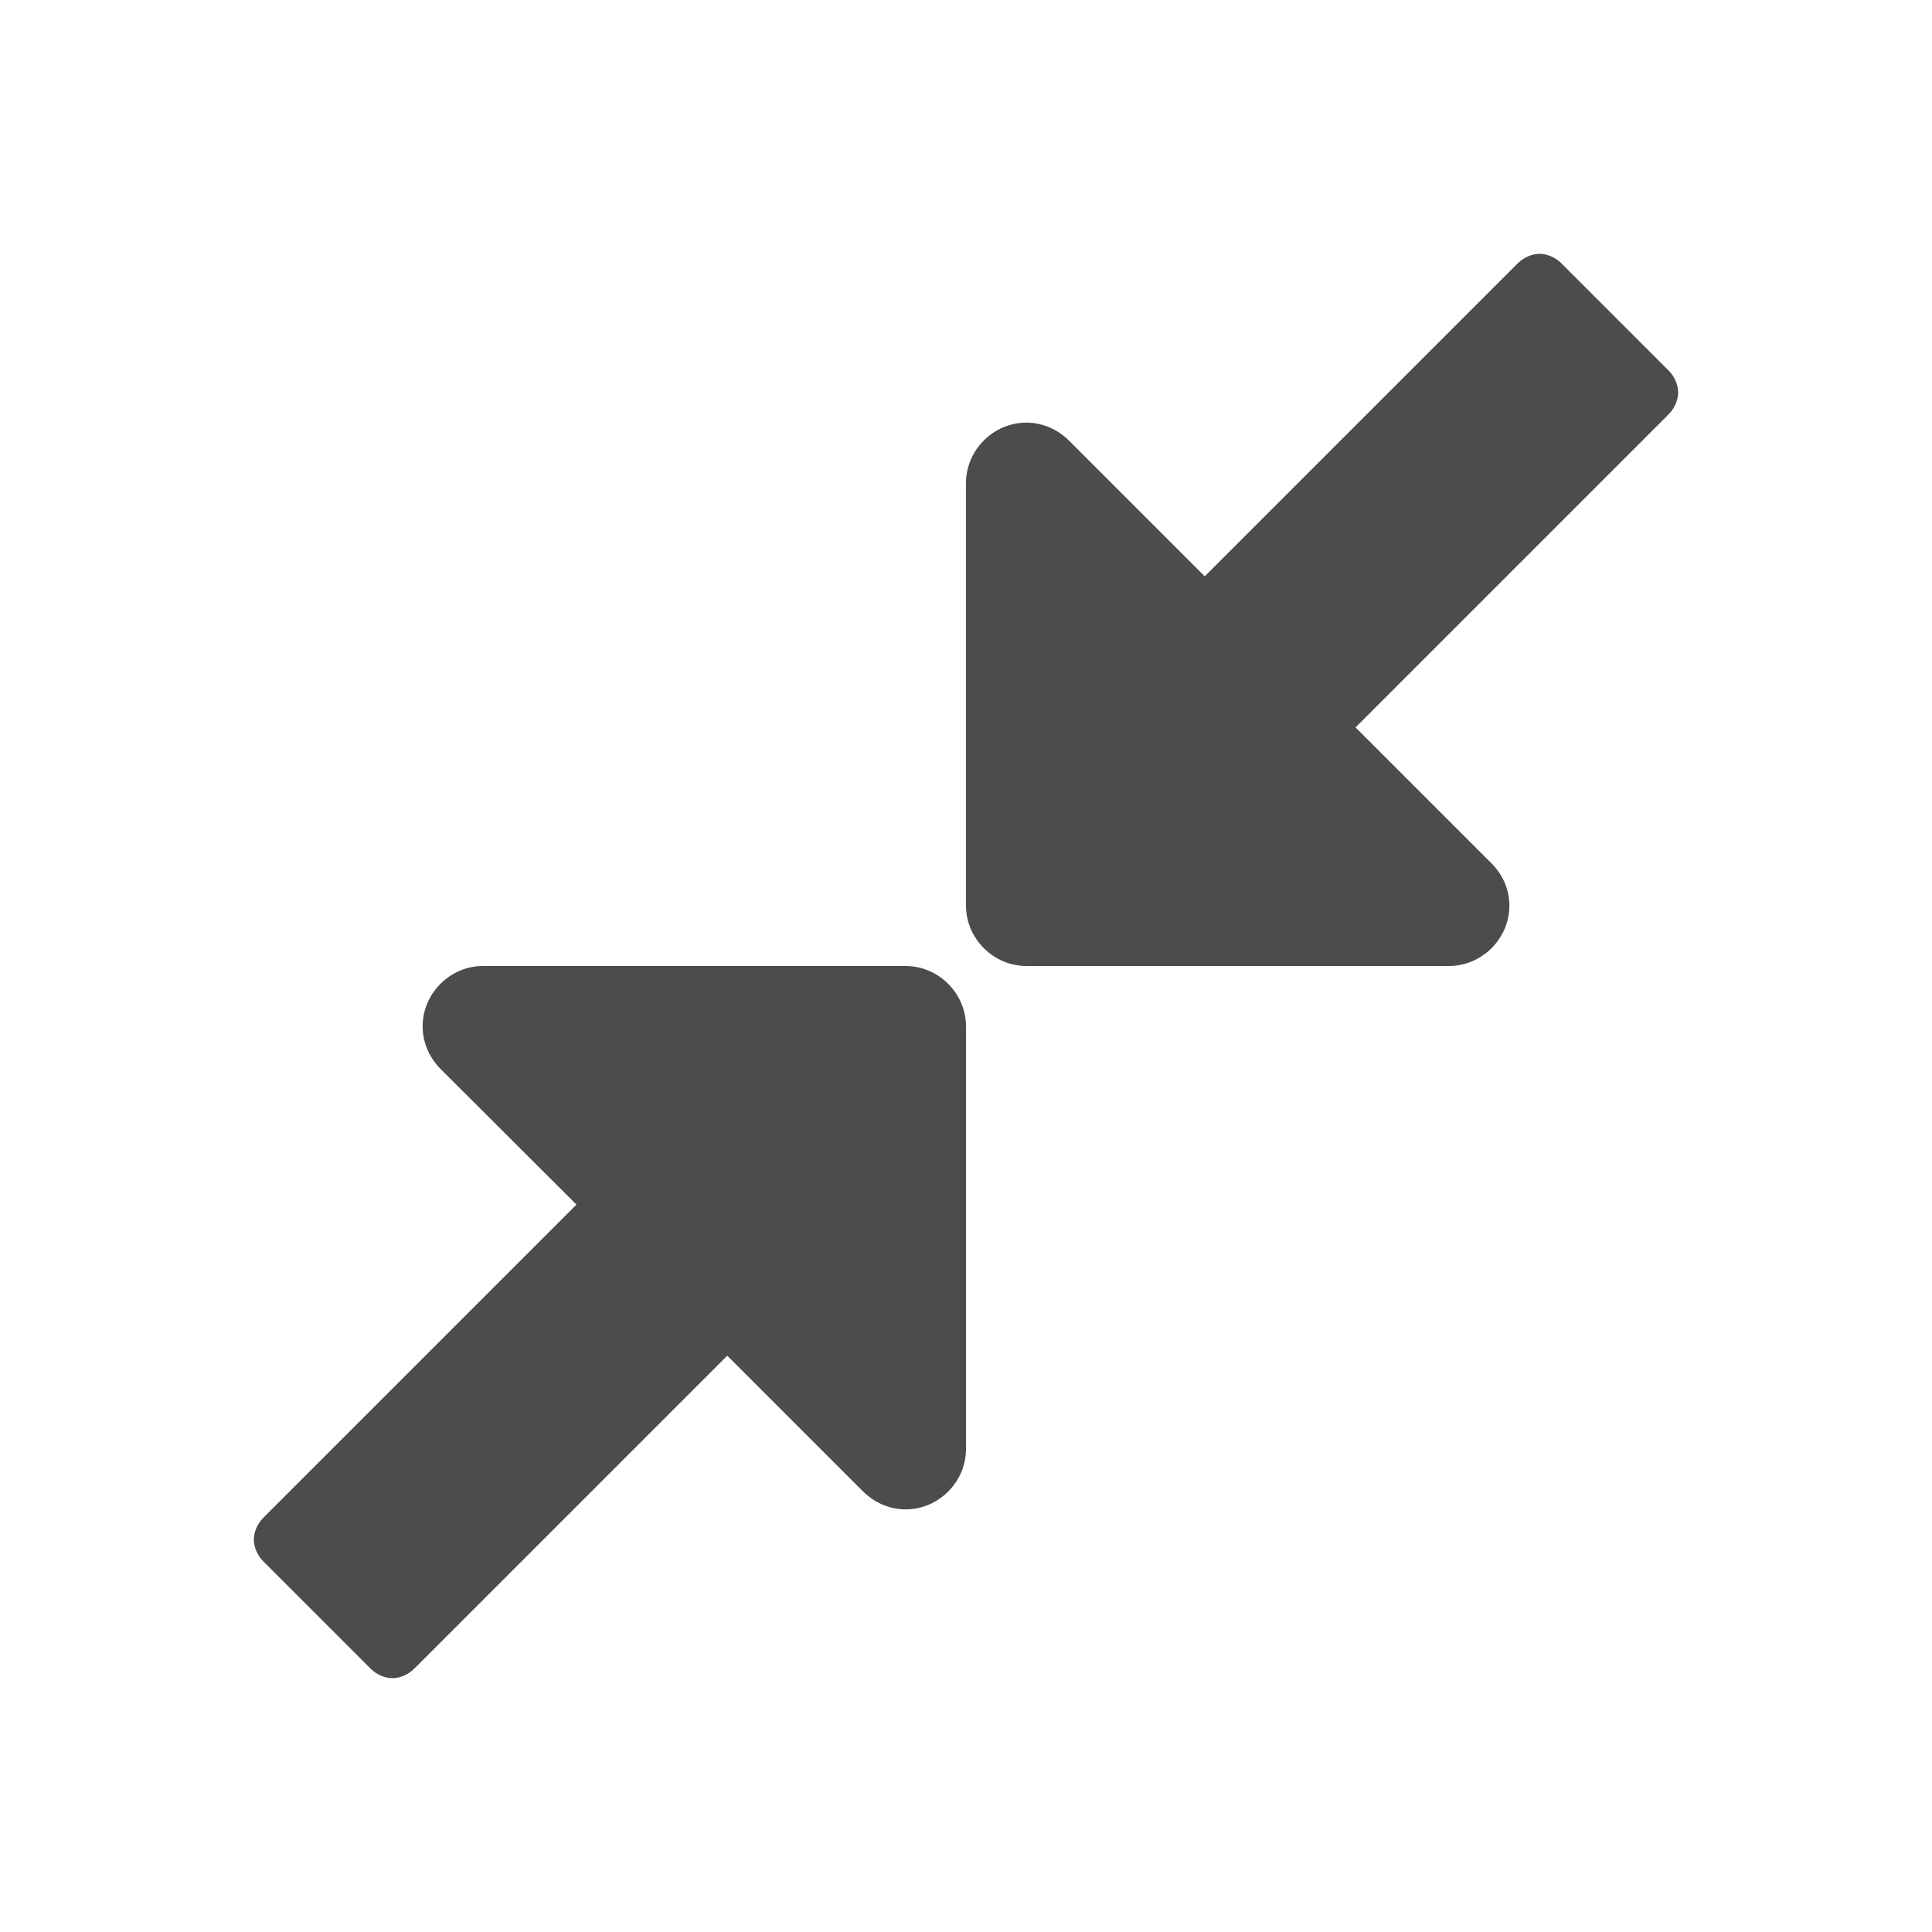
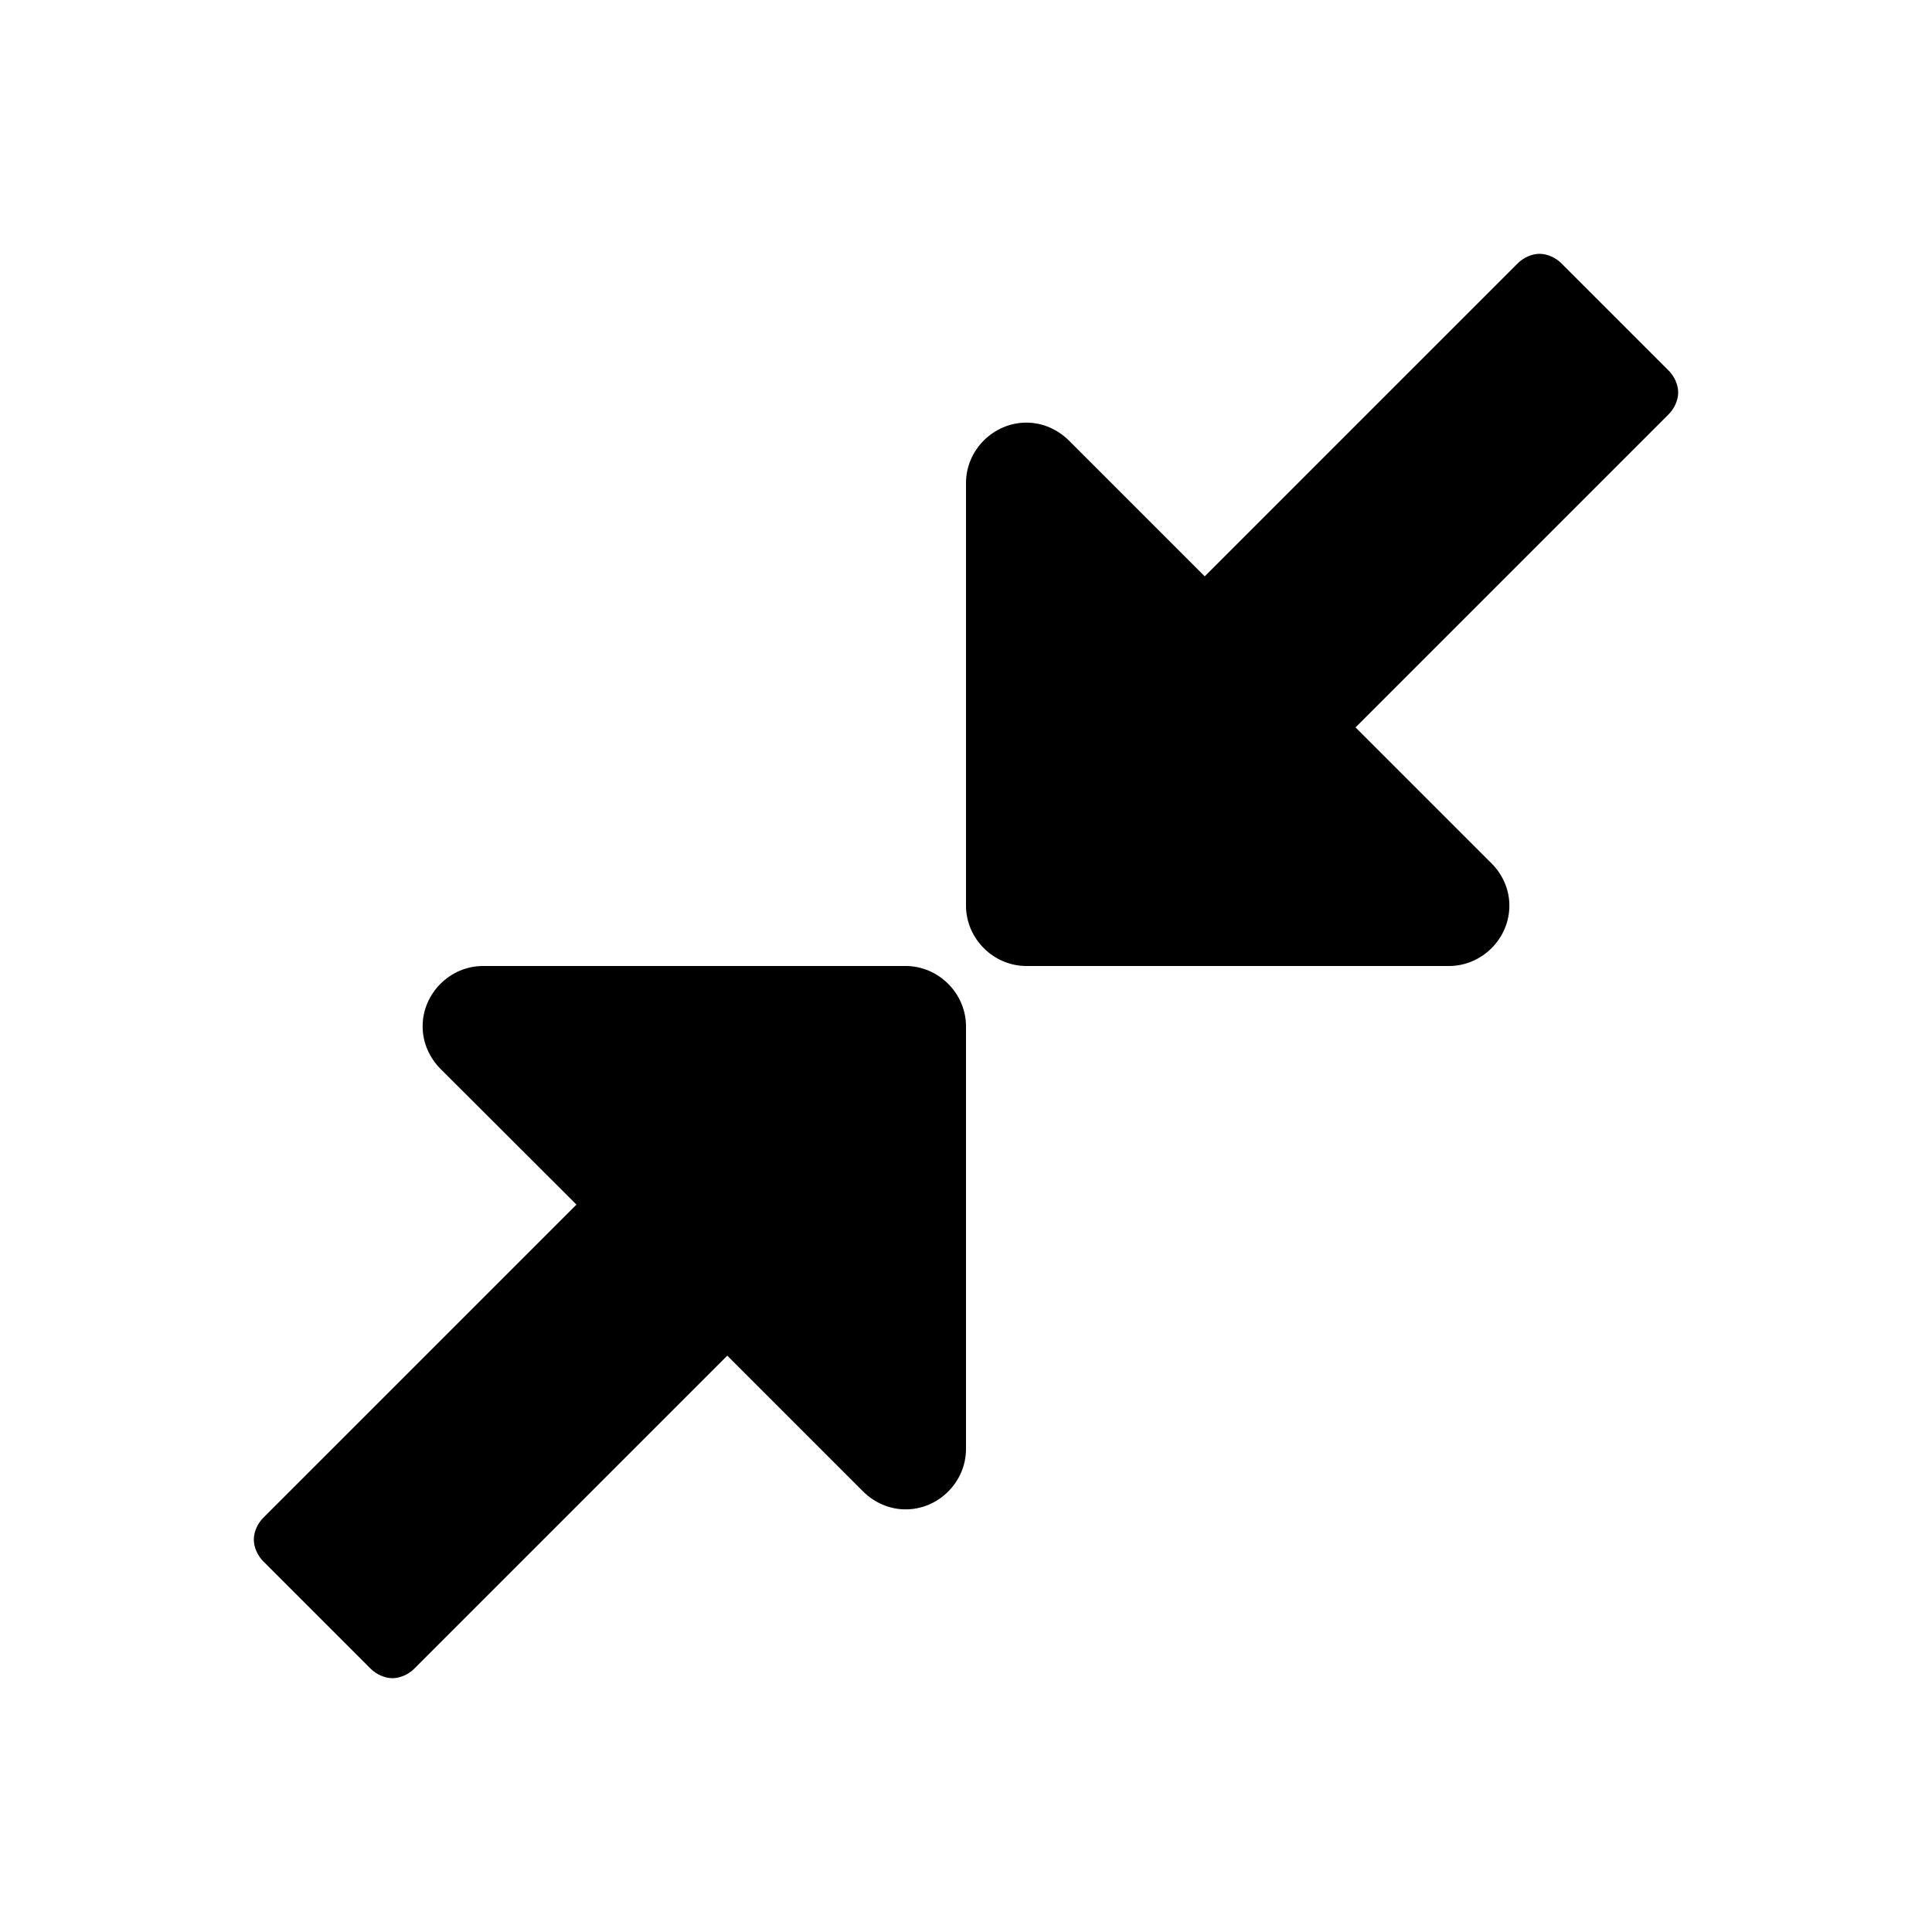
<svg xmlns="http://www.w3.org/2000/svg" version="1.1" id="Layer_1" x="0px" y="0px" width="16px" height="16px" viewBox="0 0 16 16" enable-background="new 0 0 16 16" xml:space="preserve">
  <g>
-     <path fill="#4C4C4C" d="M8,12c0,0.273-0.227,0.5-0.5,0.5c-0.133,0-0.258-0.055-0.352-0.148l-1.125-1.125L3.43,13.82   c-0.047,0.047-0.117,0.078-0.18,0.078s-0.133-0.031-0.18-0.078L2.18,12.93c-0.047-0.047-0.078-0.117-0.078-0.18   s0.031-0.133,0.078-0.18l2.594-2.594L3.648,8.852C3.555,8.758,3.5,8.633,3.5,8.5C3.5,8.227,3.727,8,4,8h3.5C7.773,8,8,8.227,8,8.5   V12z M13.82,3.43l-2.594,2.594l1.125,1.125C12.445,7.242,12.5,7.367,12.5,7.5C12.5,7.773,12.273,8,12,8H8.5C8.227,8,8,7.773,8,7.5   V4c0-0.273,0.227-0.5,0.5-0.5c0.133,0,0.258,0.055,0.352,0.148l1.125,1.125L12.57,2.18c0.047-0.047,0.117-0.078,0.18-0.078   s0.133,0.031,0.18,0.078L13.82,3.07c0.047,0.047,0.078,0.117,0.078,0.18S13.867,3.383,13.82,3.43z" />
+     <path d="M8,12c0,0.273-0.227,0.5-0.5,0.5c-0.133,0-0.258-0.055-0.352-0.148l-1.125-1.125L3.43,13.82   c-0.047,0.047-0.117,0.078-0.18,0.078s-0.133-0.031-0.18-0.078L2.18,12.93c-0.047-0.047-0.078-0.117-0.078-0.18   s0.031-0.133,0.078-0.18l2.594-2.594L3.648,8.852C3.555,8.758,3.5,8.633,3.5,8.5C3.5,8.227,3.727,8,4,8h3.5C7.773,8,8,8.227,8,8.5   V12z M13.82,3.43l-2.594,2.594l1.125,1.125C12.445,7.242,12.5,7.367,12.5,7.5C12.5,7.773,12.273,8,12,8H8.5C8.227,8,8,7.773,8,7.5   V4c0-0.273,0.227-0.5,0.5-0.5c0.133,0,0.258,0.055,0.352,0.148l1.125,1.125L12.57,2.18c0.047-0.047,0.117-0.078,0.18-0.078   s0.133,0.031,0.18,0.078L13.82,3.07c0.047,0.047,0.078,0.117,0.078,0.18S13.867,3.383,13.82,3.43z" />
  </g>
</svg>
